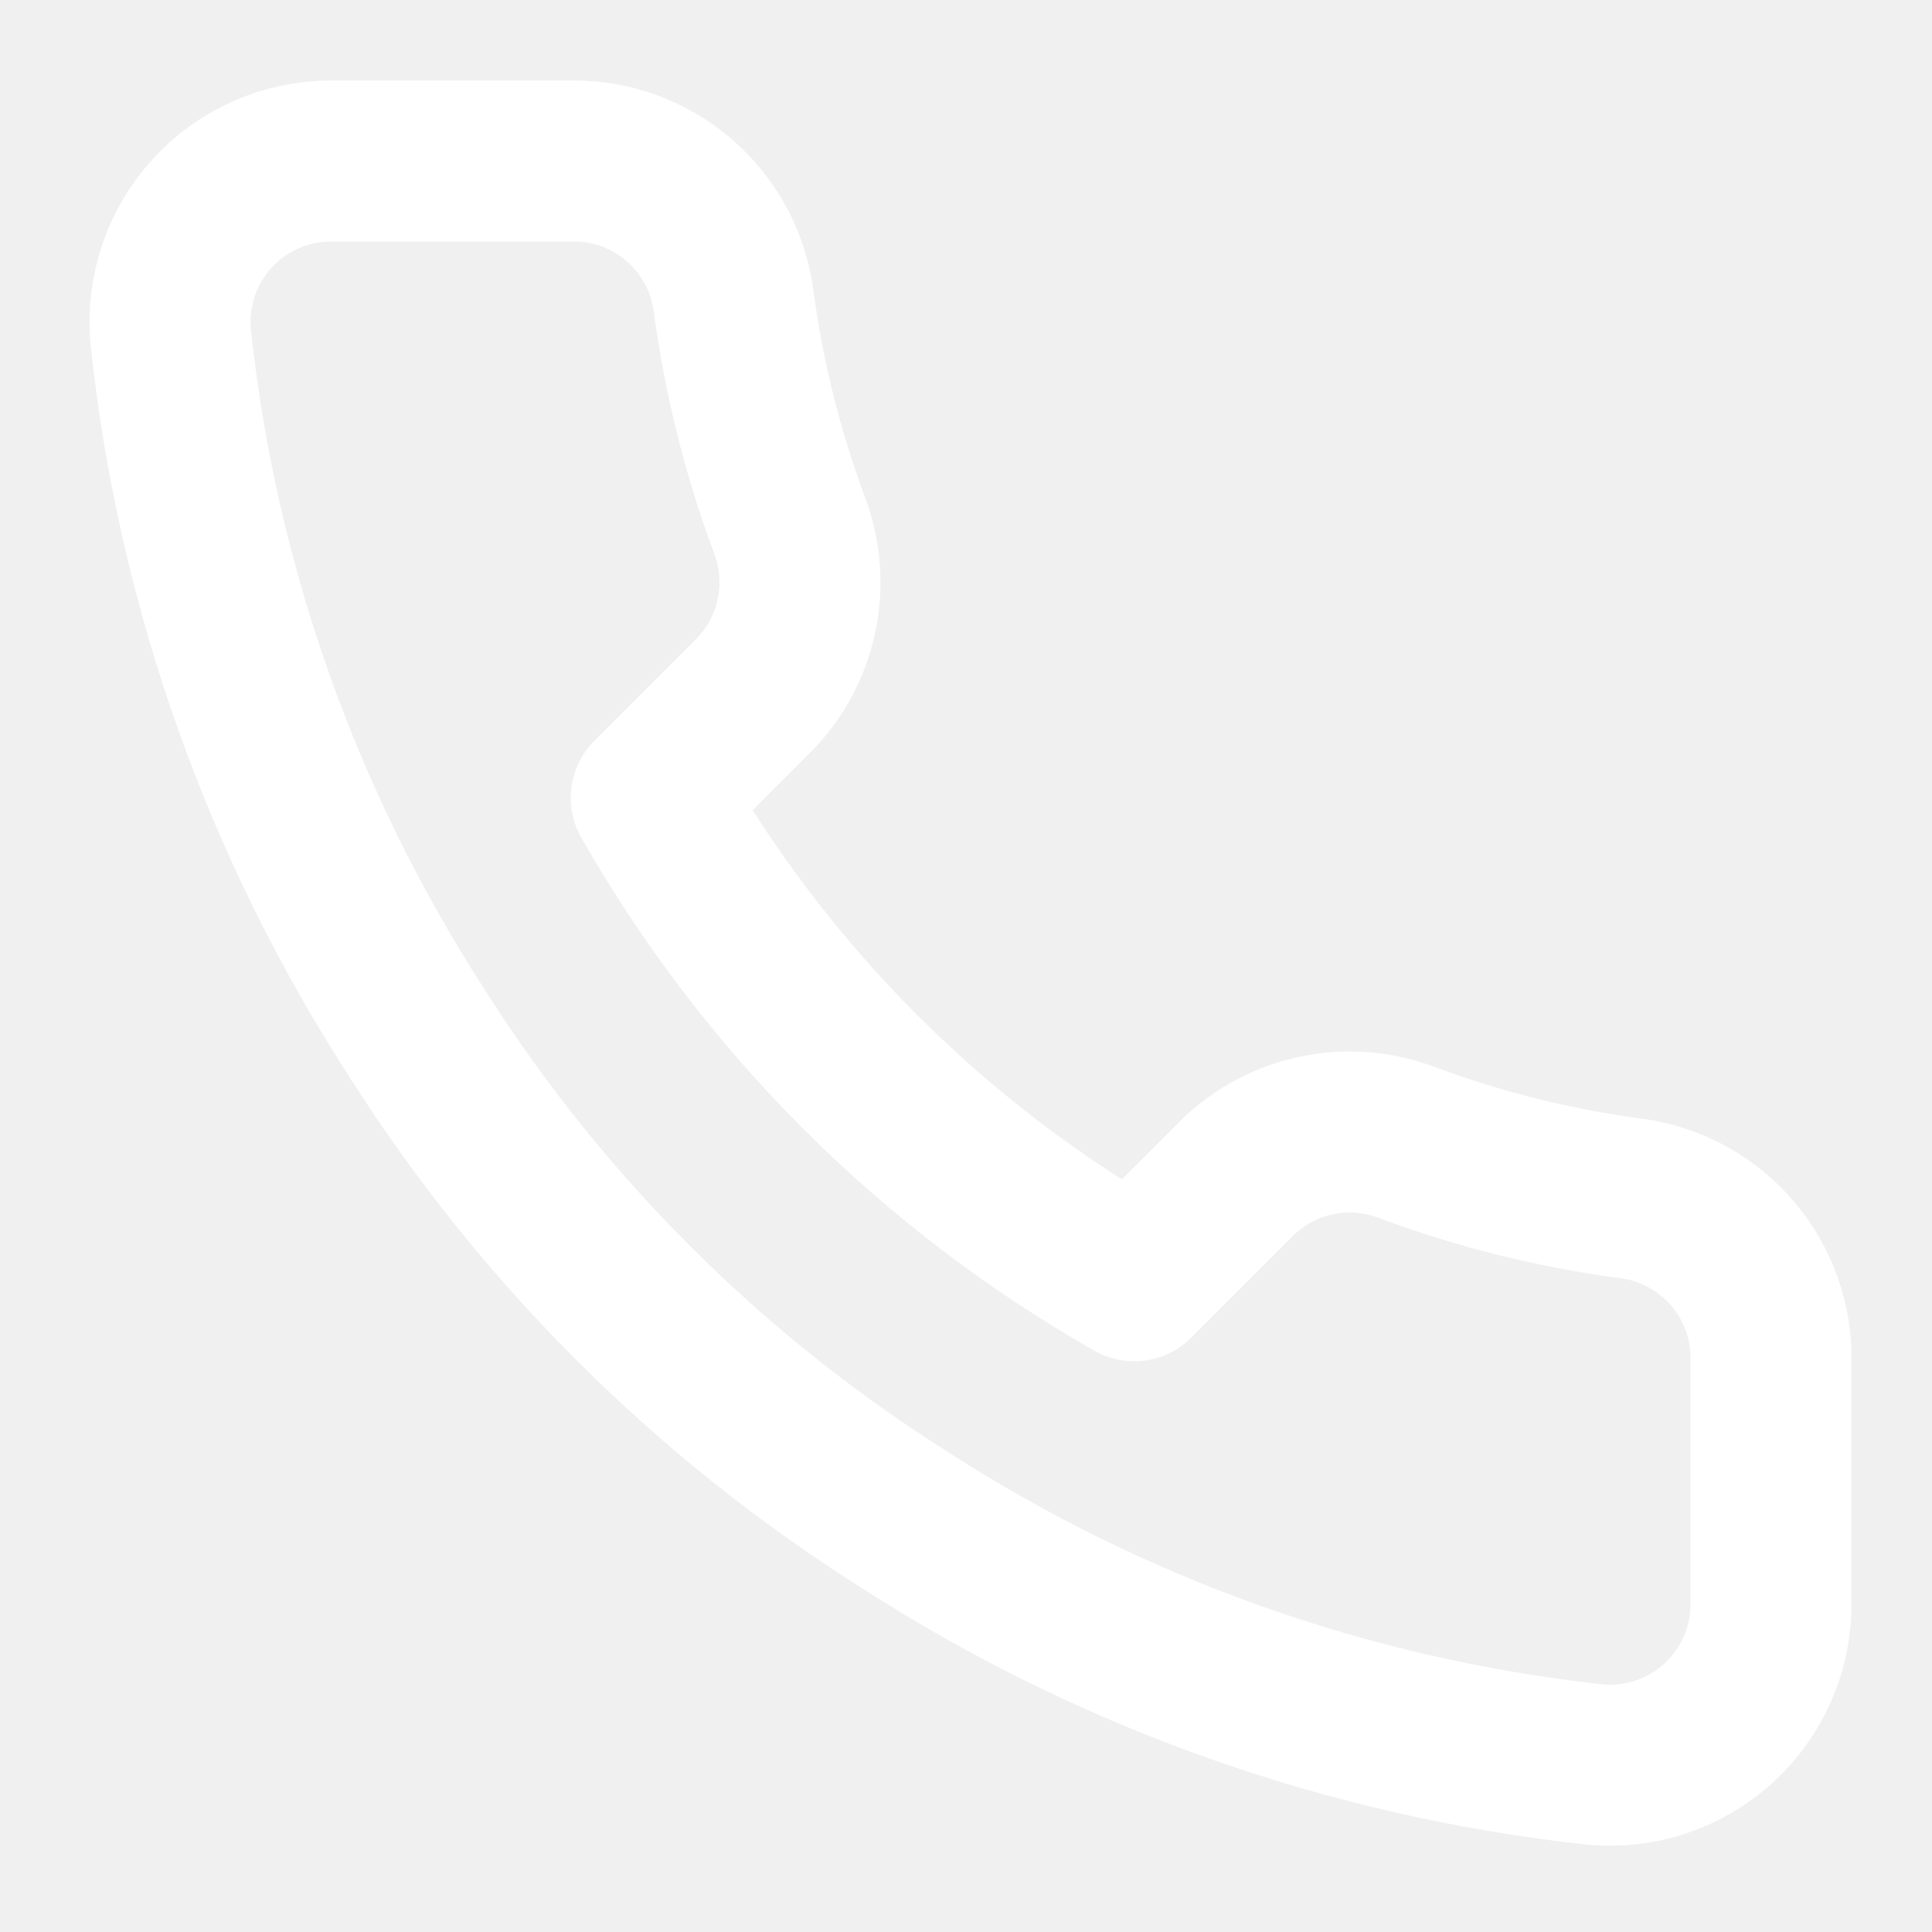
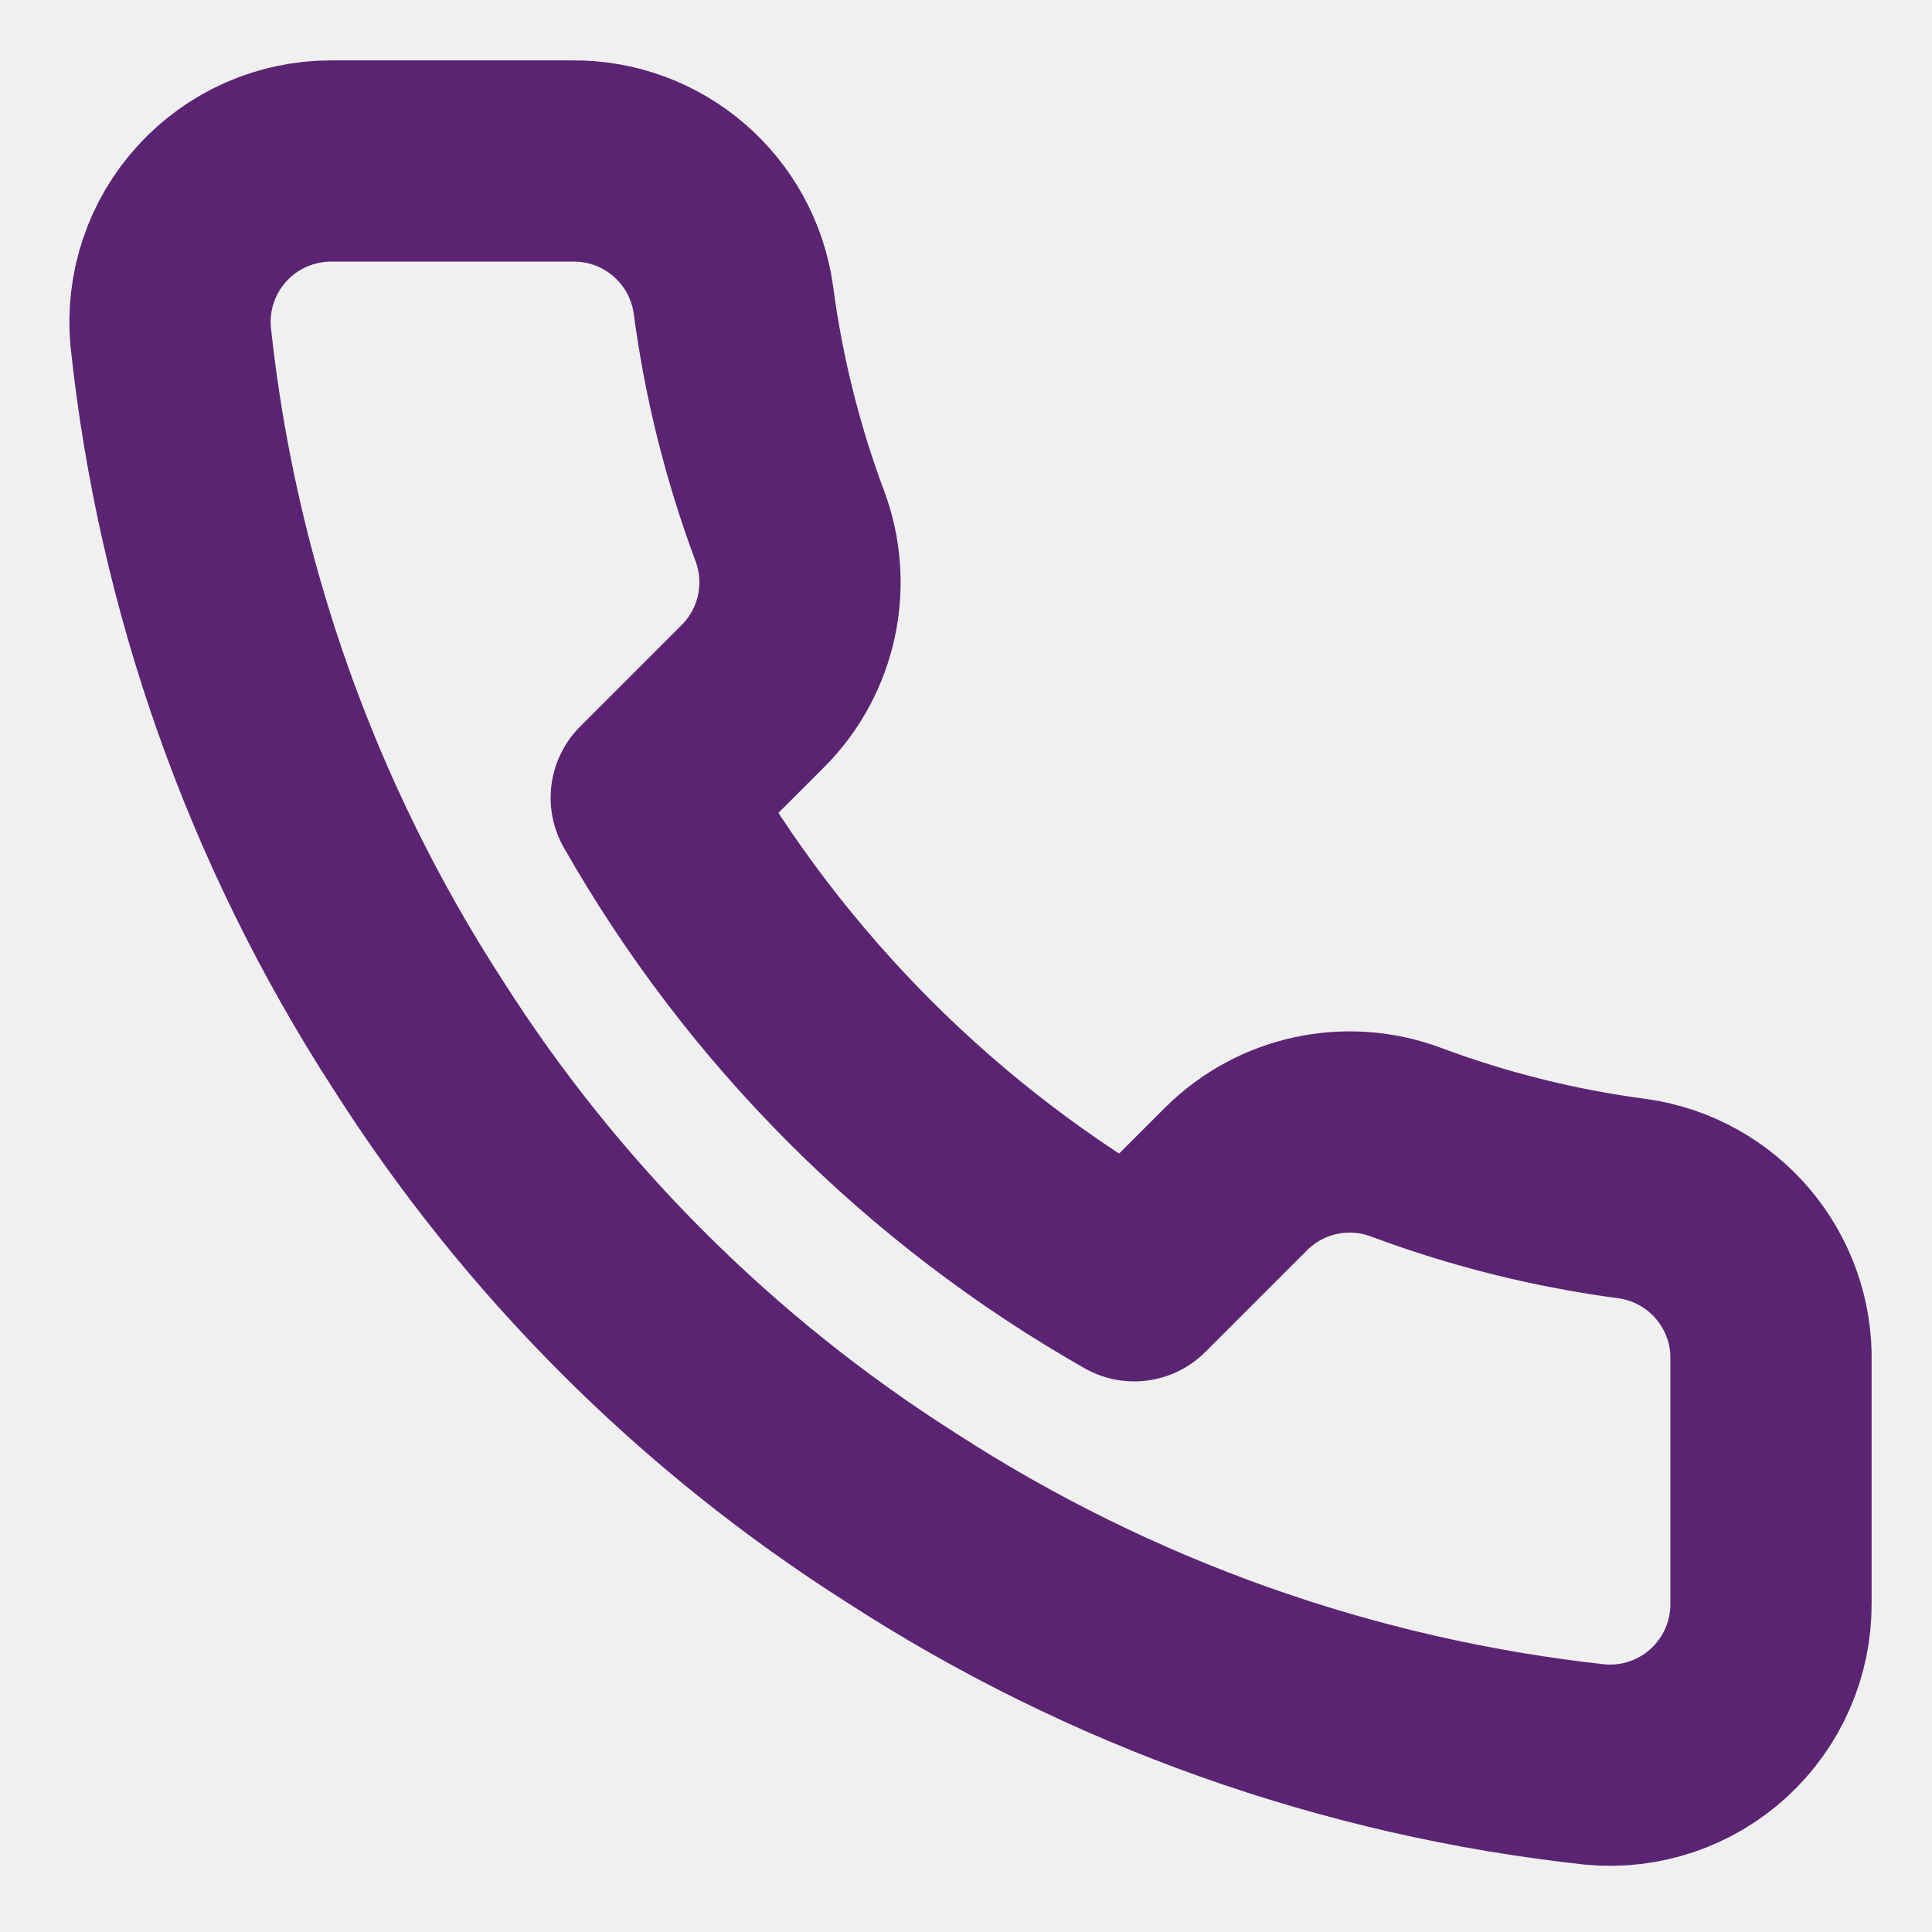
- <svg xmlns="http://www.w3.org/2000/svg" width="32" height="32" viewBox="0 0 24 24" fill="none" stroke="#ffffff" stroke-width="2" stroke-linecap="round" stroke-linejoin="round">
+ <svg xmlns="http://www.w3.org/2000/svg" width="40" height="40" viewBox="0 0 24 24" fill="none" stroke="#5b2473" stroke-width="2.5" stroke-linecap="round" stroke-linejoin="round">
  <path d="M22 16.92v3a2 2 0 0 1-2.18 2 19.79 19.79 0 0 1-8.63-3.07 19.5 19.5 0 0 1-6-6 19.79 19.79 0 0 1-3.07-8.67A2 2 0 0 1 4.11 2h3a2 2 0 0 1 2 1.72 12.84 12.84 0 0 0 .7 2.81 2 2 0 0 1-.45 2.11L8.09 9.91a16 16 0 0 0 6 6l1.27-1.27a2 2 0 0 1 2.11-.45 12.84 12.84 0 0 0 2.81.7A2 2 0 0 1 22 16.92z">
</path>
</svg>
